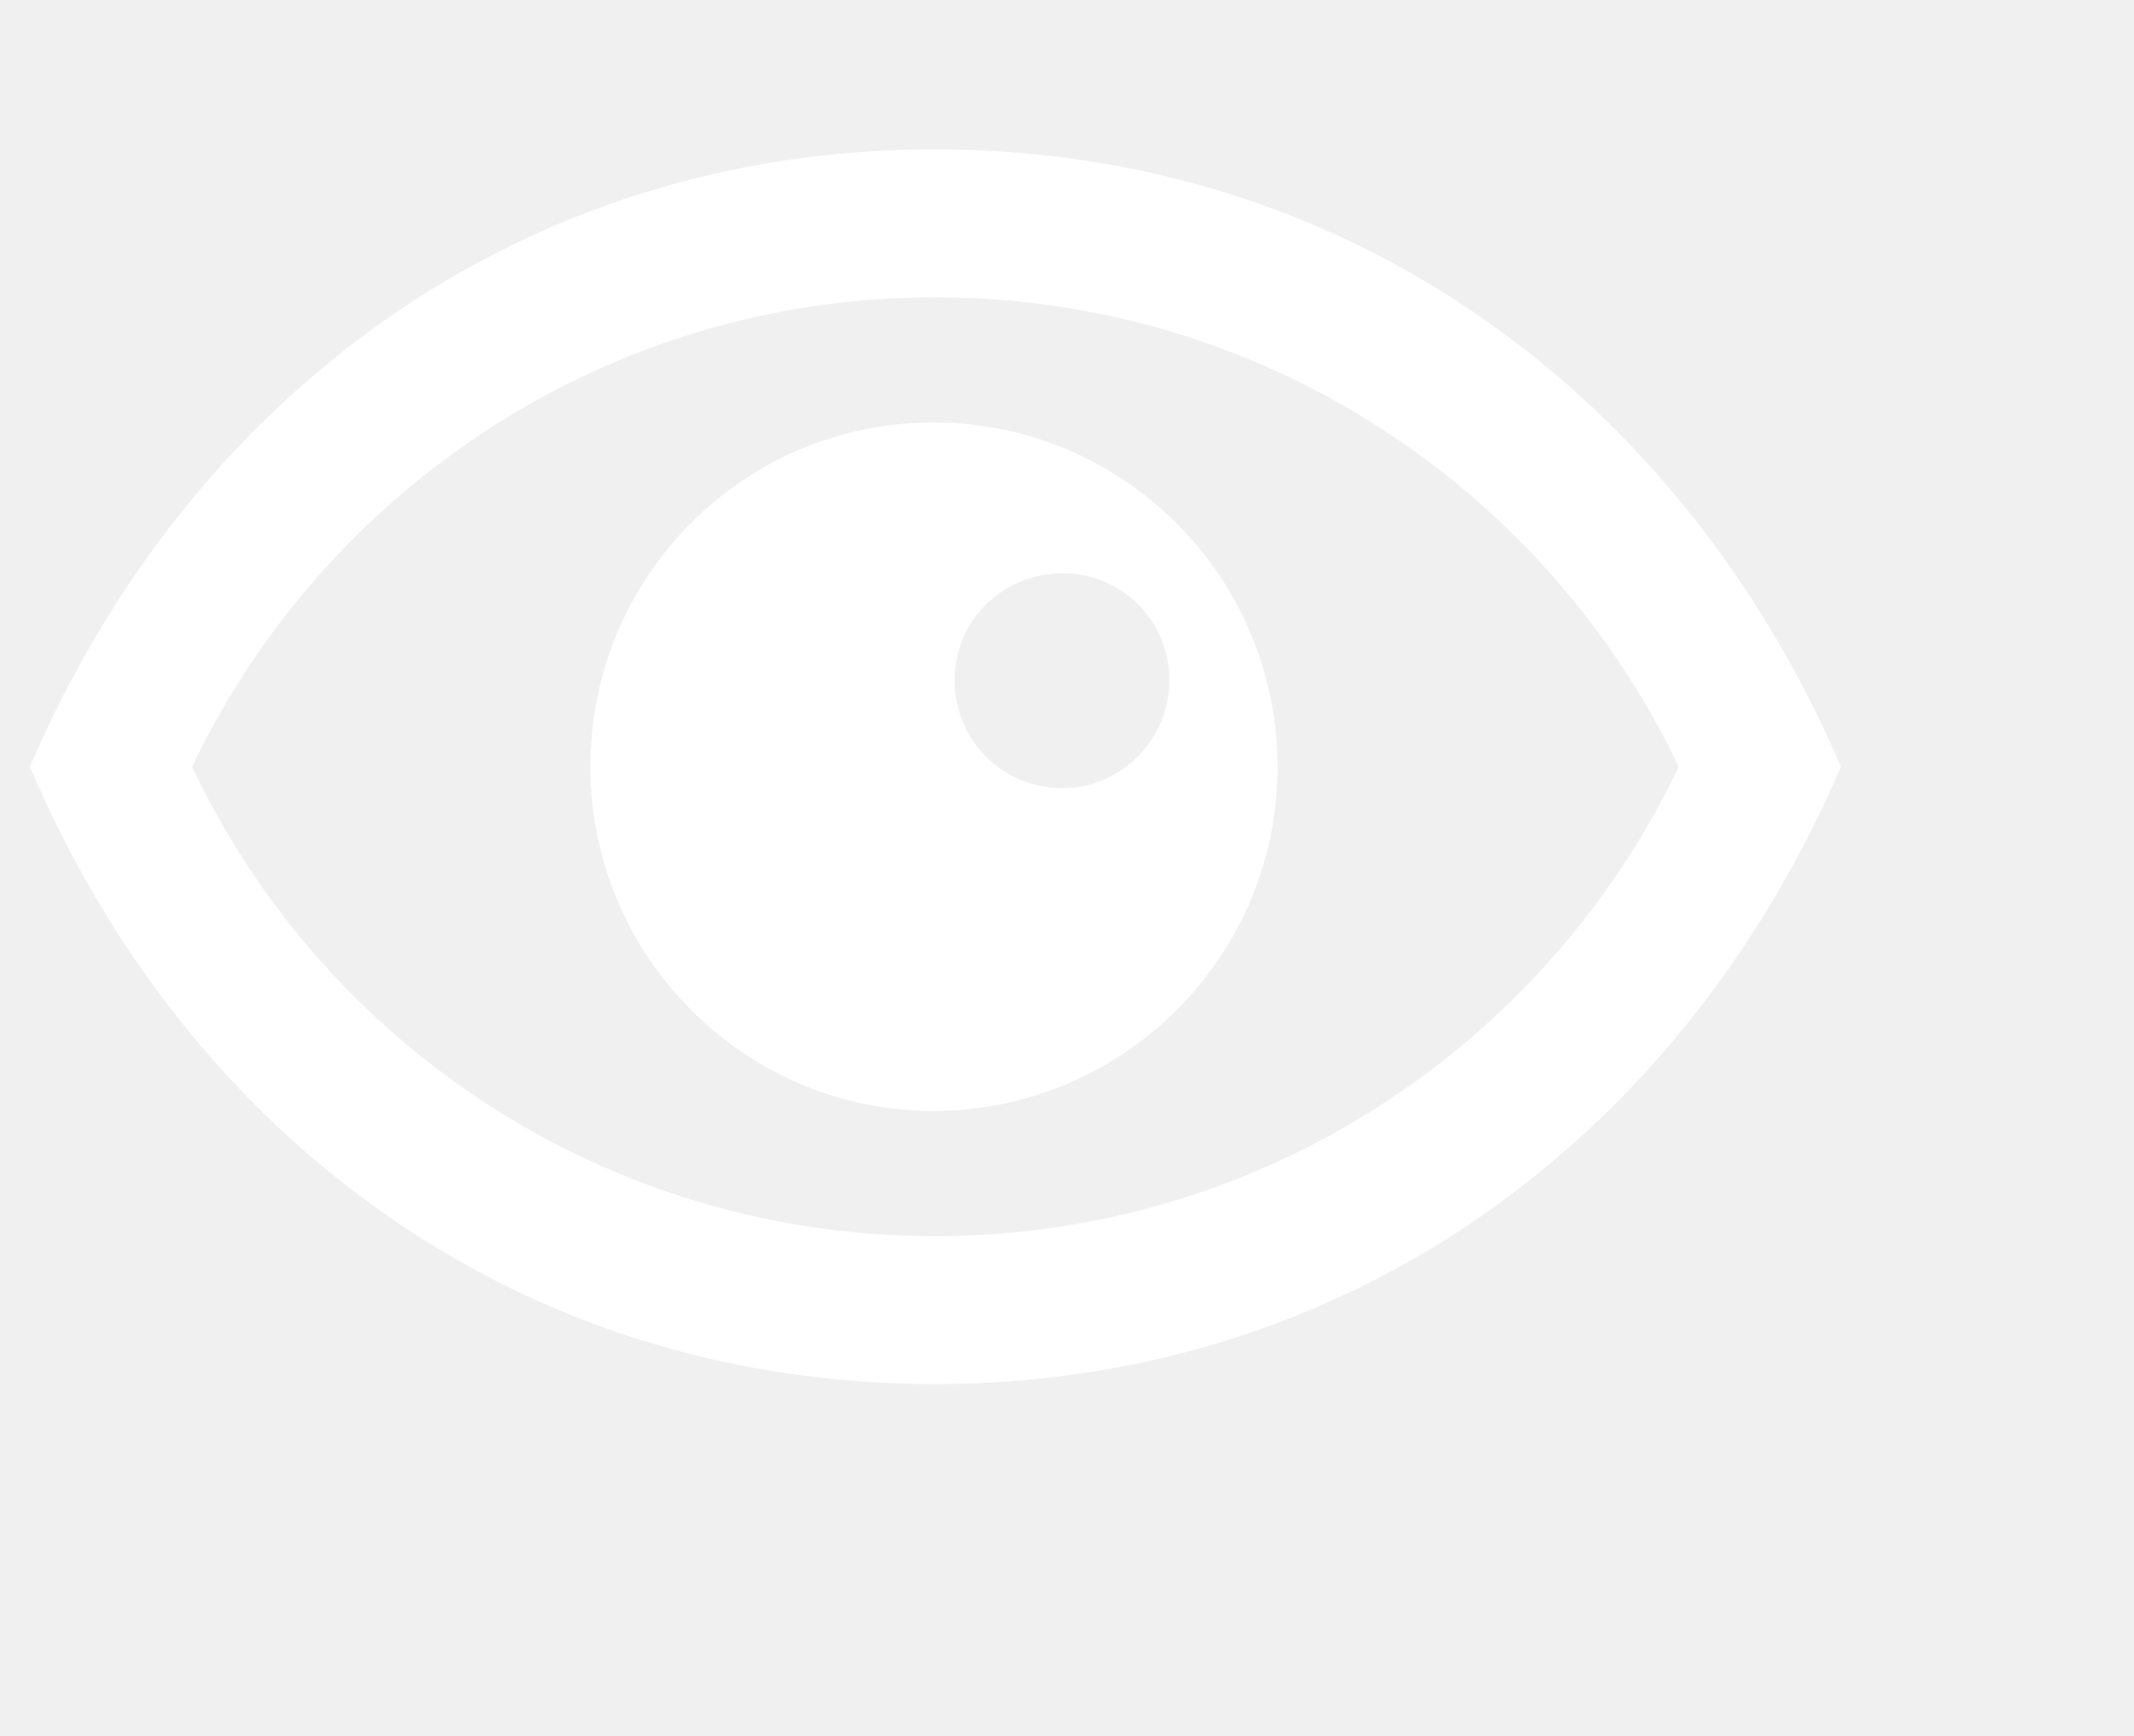
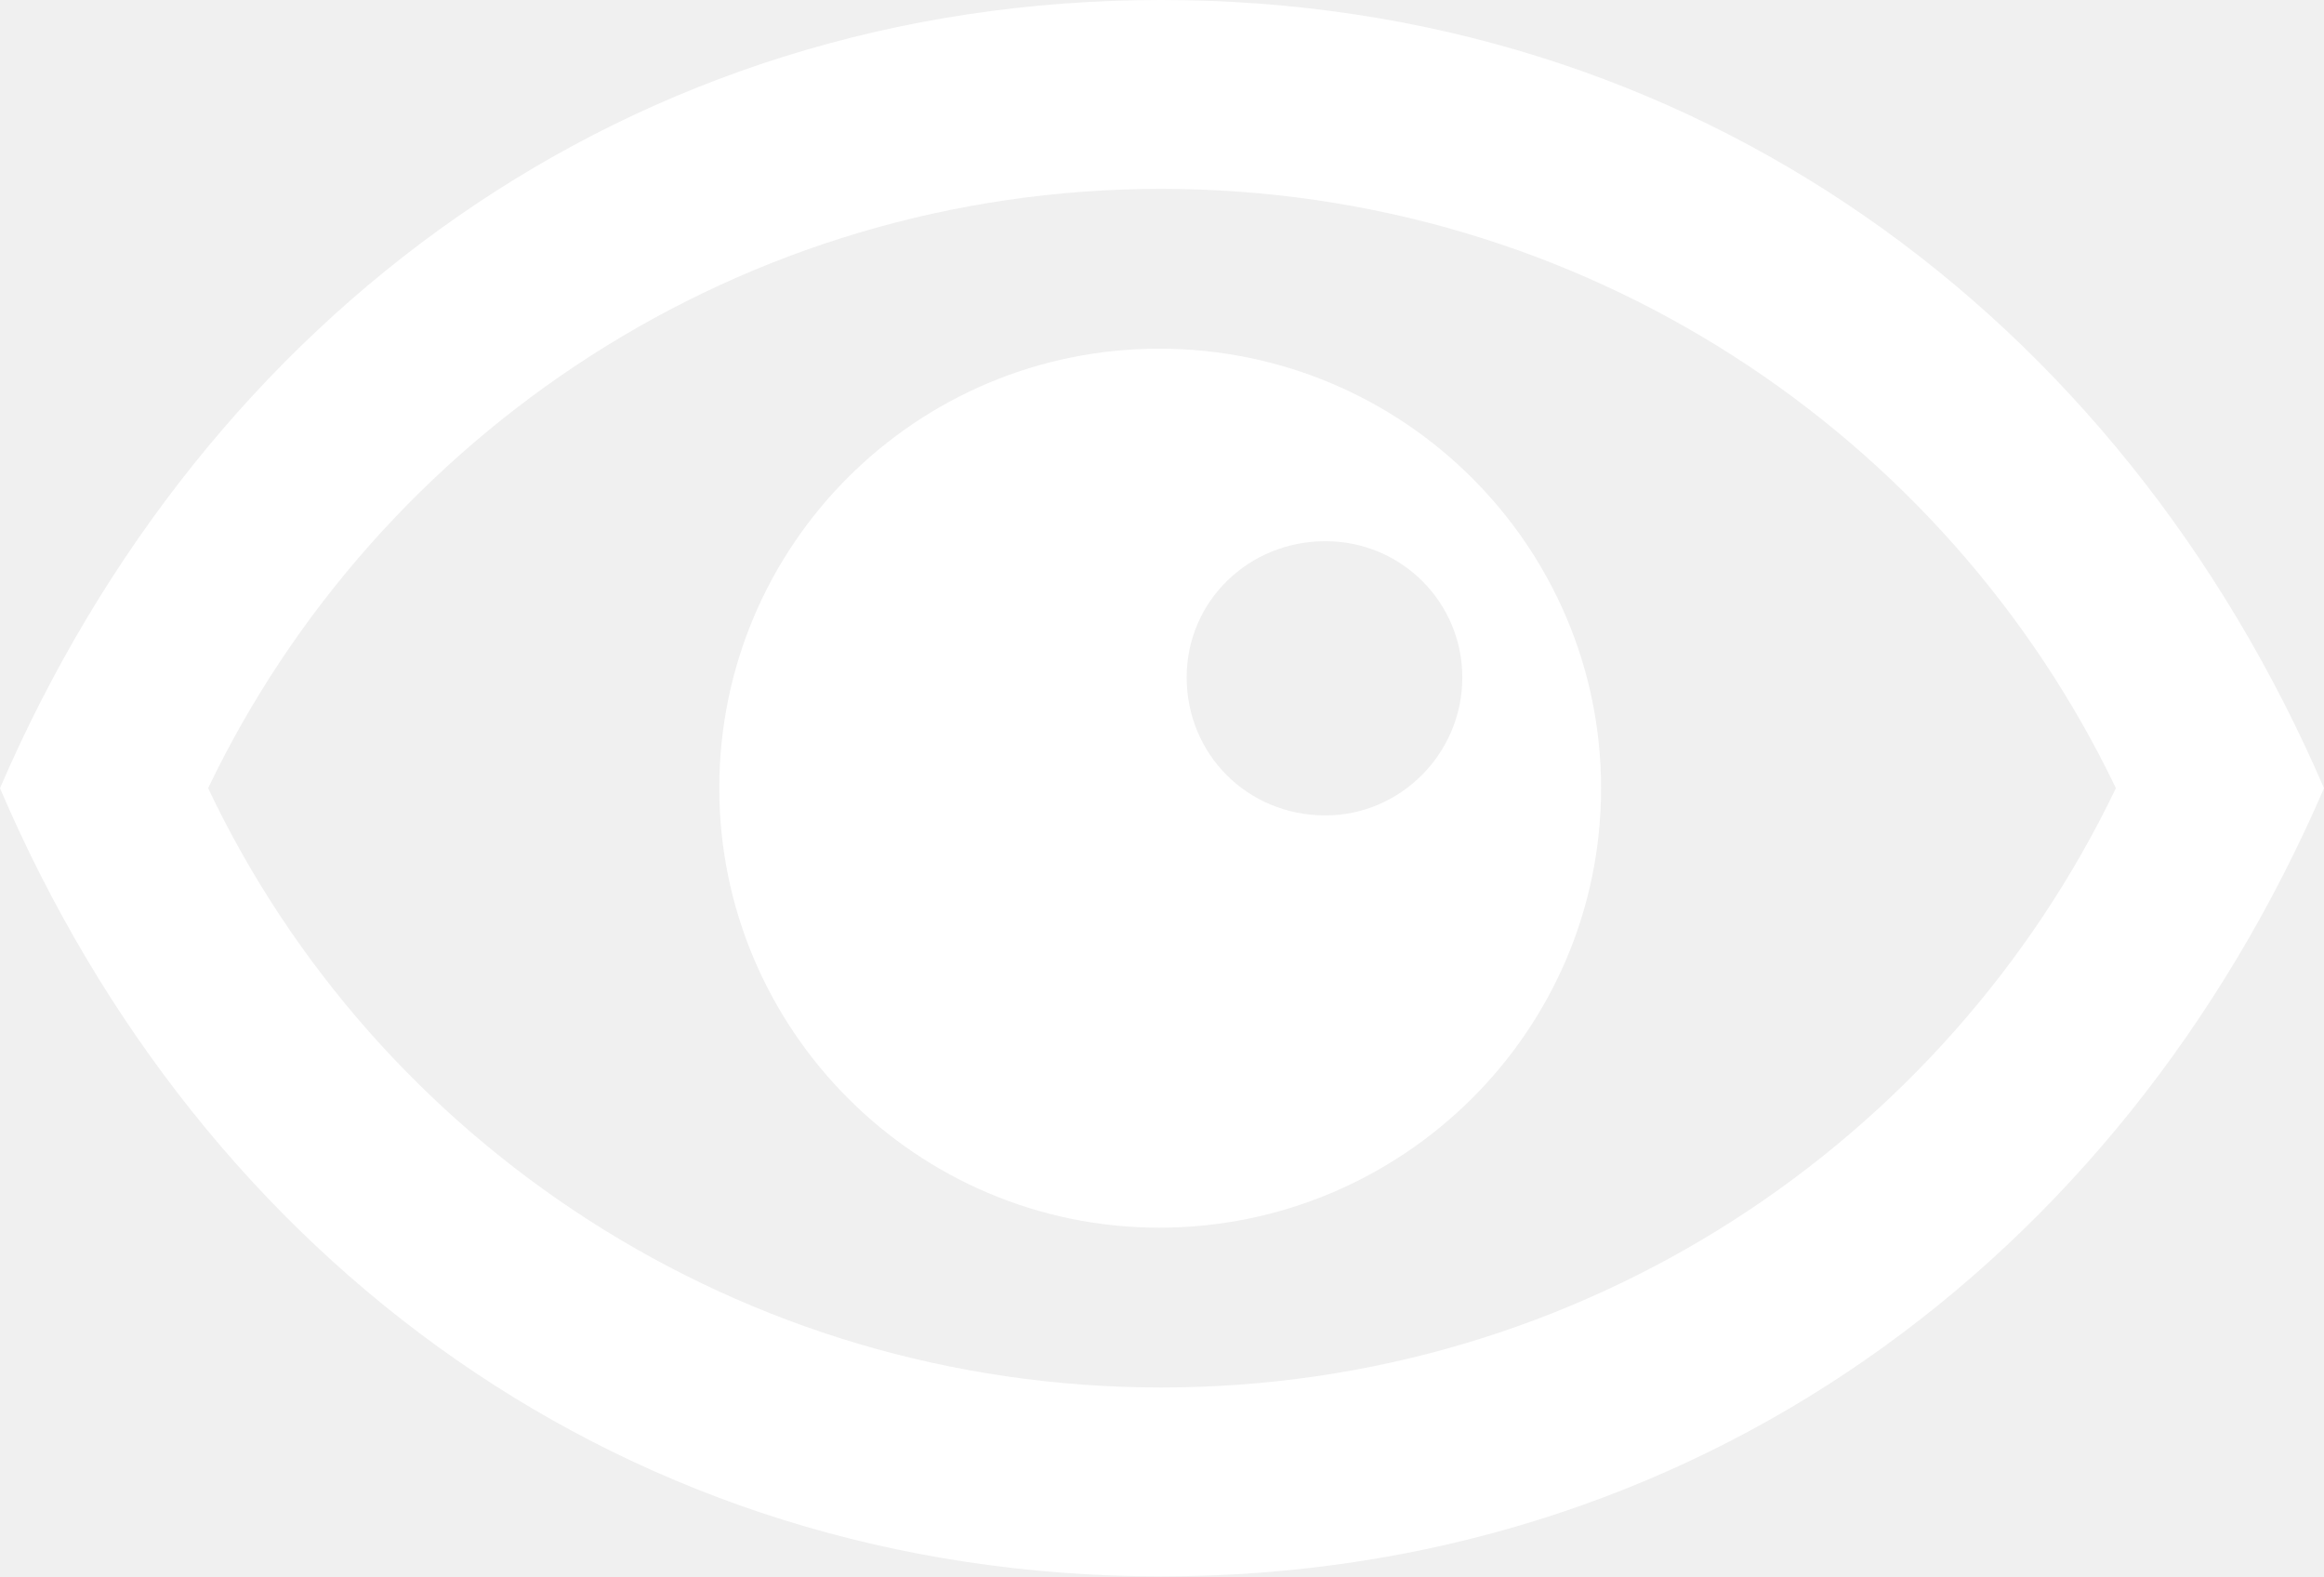
- <svg xmlns="http://www.w3.org/2000/svg" height="122px" style="enable-background:new 0 0 150 122;" version="1.1" viewBox="0 0 150 122" width="150px" xml:space="preserve">
-   <style type="text/css">
- 
- 	.st0{fill:#EF3E42;}
- 	.st1{fill:#FFFFFF;}
- 	.st2{fill:none;}
- 	.st3{fill-rule:evenodd;clip-rule:evenodd;fill:#FFFFFF;}
- 
- </style>
-   <defs />
-   <path fill="white" d="M65.7,97.3C36.5,97.3,13.2,80,2.1,53.9c11.2-26.1,34.5-43.4,63.6-43.4c29.1,0,52.5,17.3,63.7,43.4  C118.2,80,94.8,97.3,65.7,97.3L65.7,97.3L65.7,97.3z M65.7,86.9c23.1,0,43-13.5,52.3-33c-9.3-19.5-29.2-33-52.3-33  c-23,0-42.9,13.5-52.2,33C22.7,73.4,42.6,86.9,65.7,86.9L65.7,86.9L65.7,86.9z M41.5,53.9c0-13.4,10.8-24.2,24.1-24.2  c13.4,0,24.2,10.9,24.2,24.2c0,13.4-10.9,24.2-24.2,24.2C52.3,78.1,41.5,67.2,41.5,53.9L41.5,53.9L41.5,53.9z M67.1,47.8  c0,4.2,3.3,7.6,7.6,7.6c4.1,0,7.5-3.4,7.5-7.6c0-4.1-3.3-7.5-7.5-7.5C70.5,40.3,67.1,43.6,67.1,47.8L67.1,47.8L67.1,47.8z" />
-   <rect class="st2" height="122" id="_x3C_Slice_x3E__100_" width="150" />
+ <svg xmlns="http://www.w3.org/2000/svg" height="86.8" version="1.1" viewBox="0 0 128 86.8" width="128" xml:space="preserve" id="svg1">
+   <path fill="#ffffff" d="M 63.95,86.8 C 34.589,86.8 11.161,69.5 0,43.4 11.262,17.3 34.69,0 63.95,0 93.21,0 116.738,17.3 128,43.4 116.738,69.5 93.21,86.8 63.95,86.8 Z m 0,-10.4 c 23.227,0 43.236,-13.5 52.588,-33 -9.351,-19.5 -29.361,-33 -52.588,-33 -23.126,0 -43.136,13.5 -52.487,33 9.251,19.5 29.26,33 52.487,33 z m -24.333,-33 c 0,-13.4 10.859,-24.2 24.233,-24.2 13.474,0 24.333,10.9 24.333,24.2 0,13.4 -10.96,24.2 -24.333,24.2 -13.373,0 -24.233,-10.9 -24.233,-24.2 z m 25.741,-6.1 c 0,4.2 3.318,7.6 7.642,7.6 4.123,0 7.541,-3.4 7.541,-7.6 0,-4.1 -3.318,-7.5 -7.541,-7.5 -4.223,0 -7.642,3.3 -7.642,7.5 z" />
</svg>
